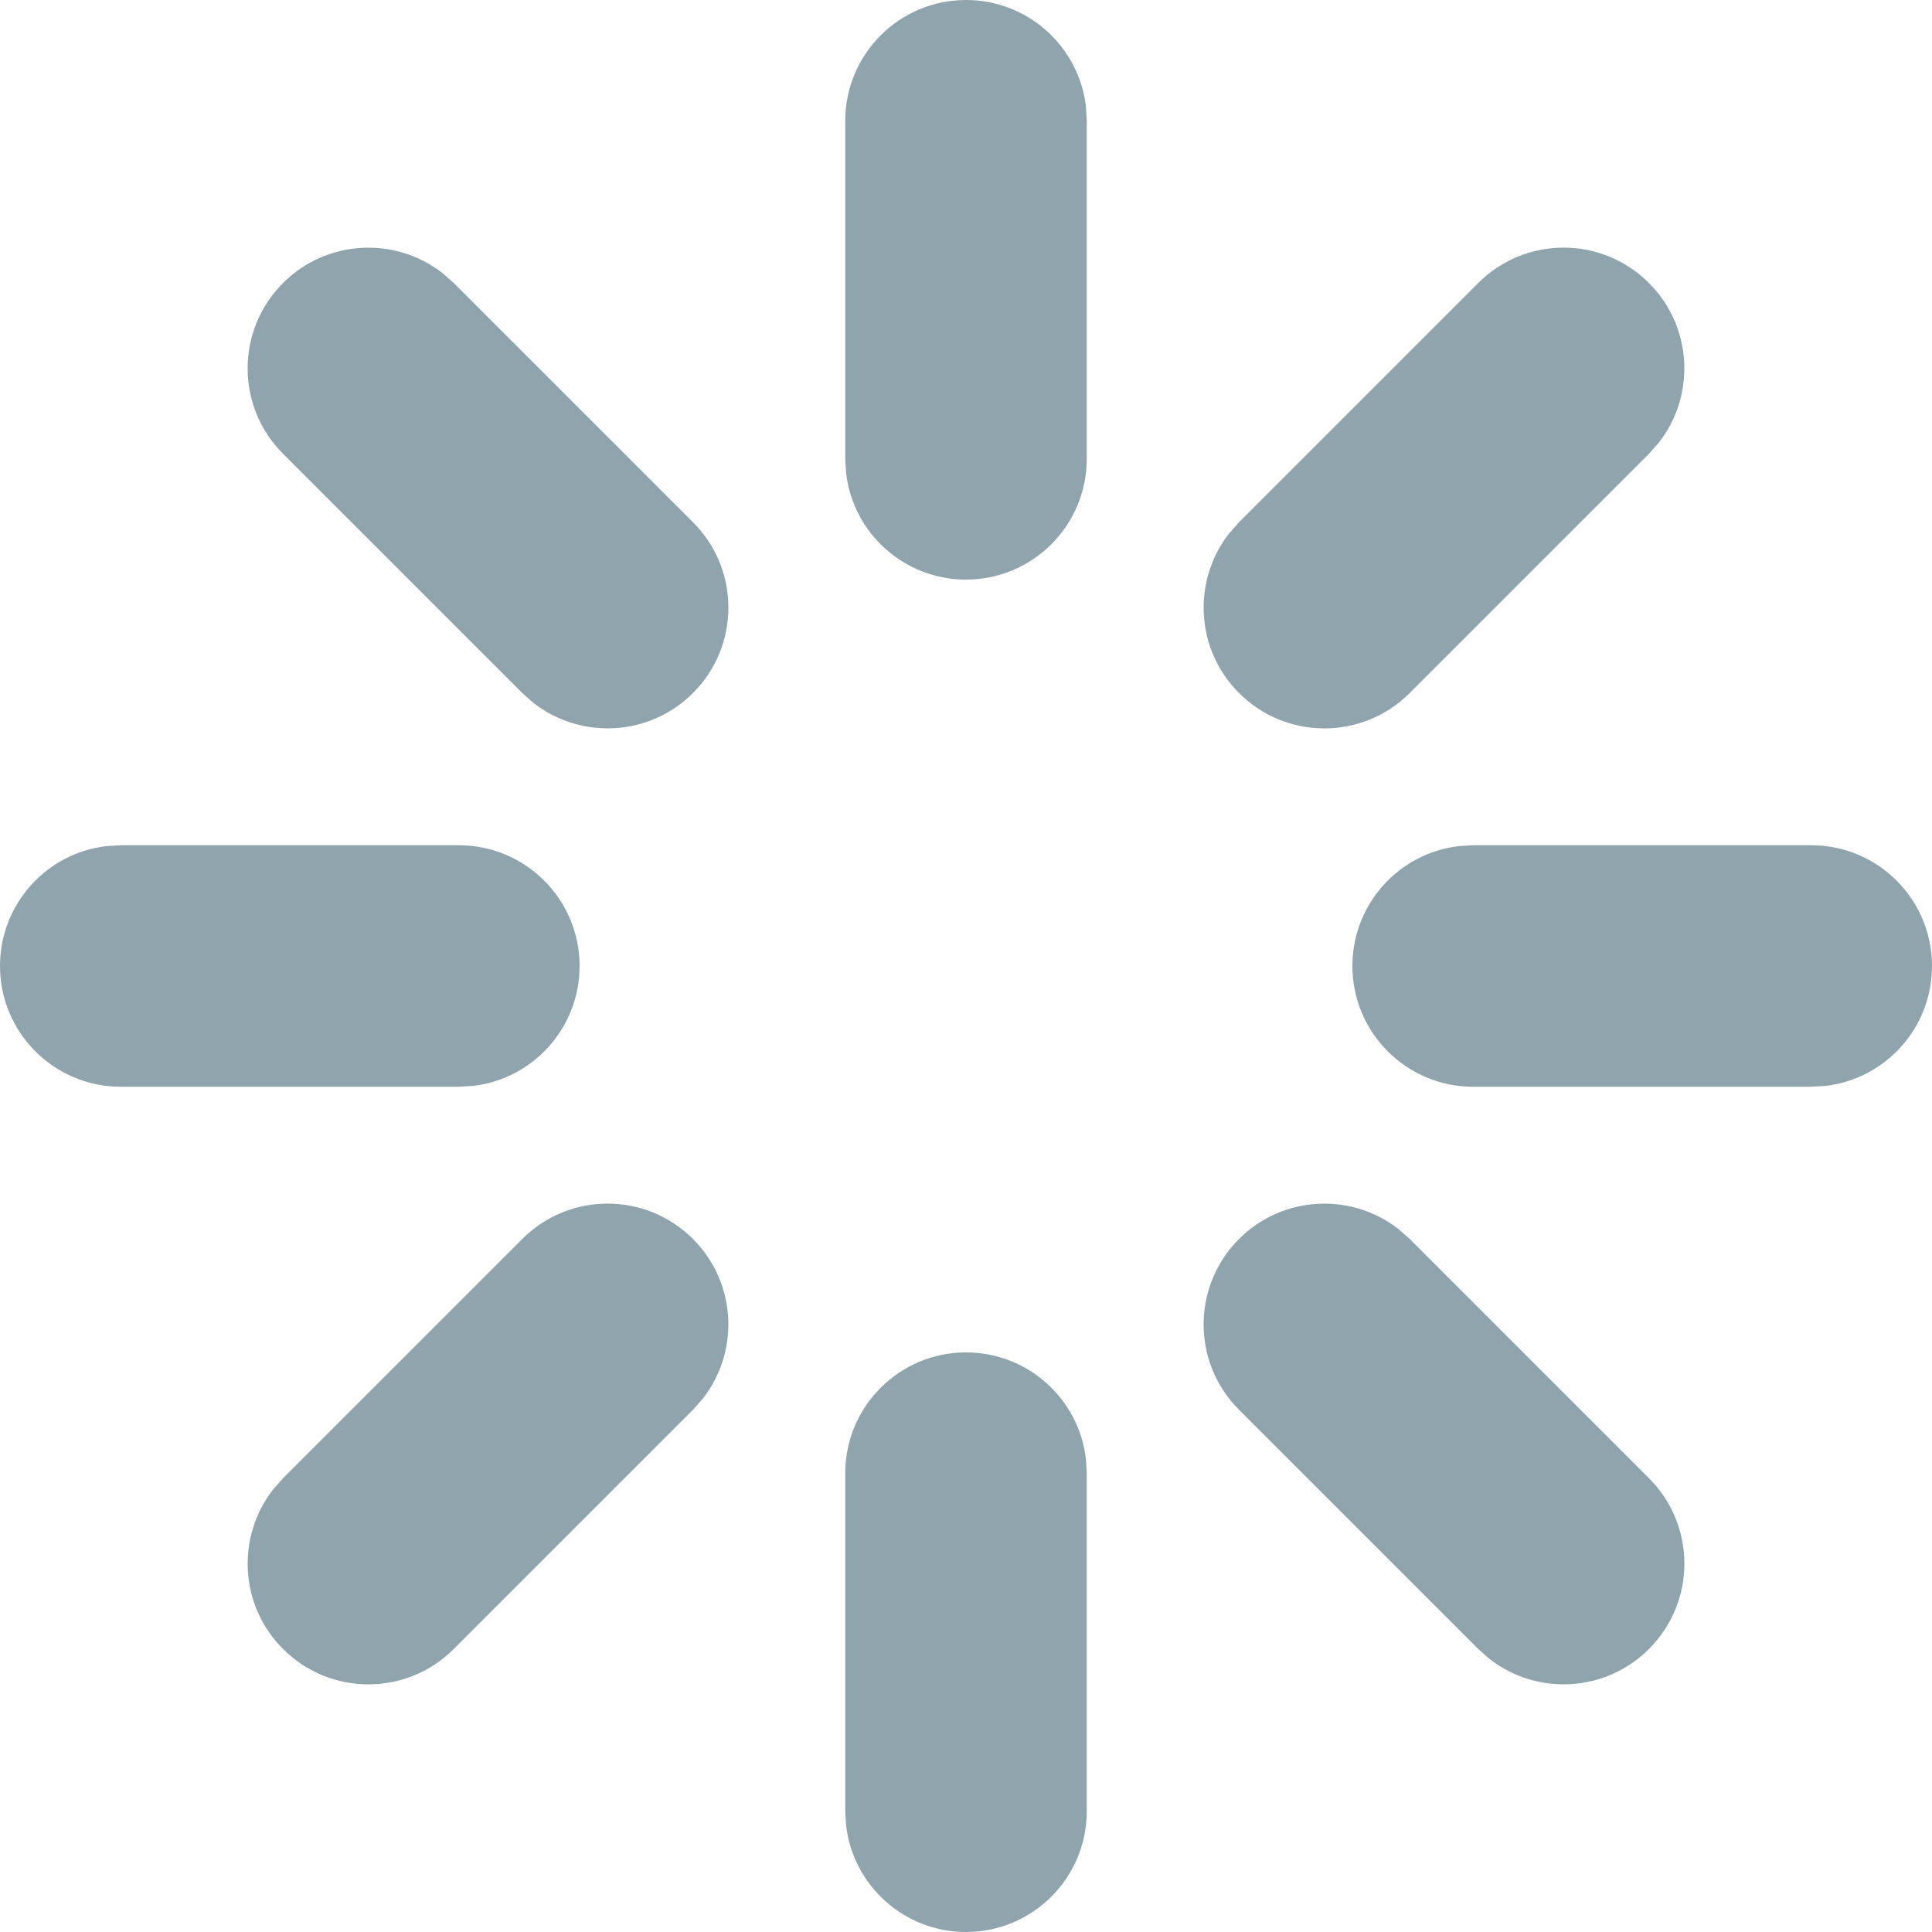
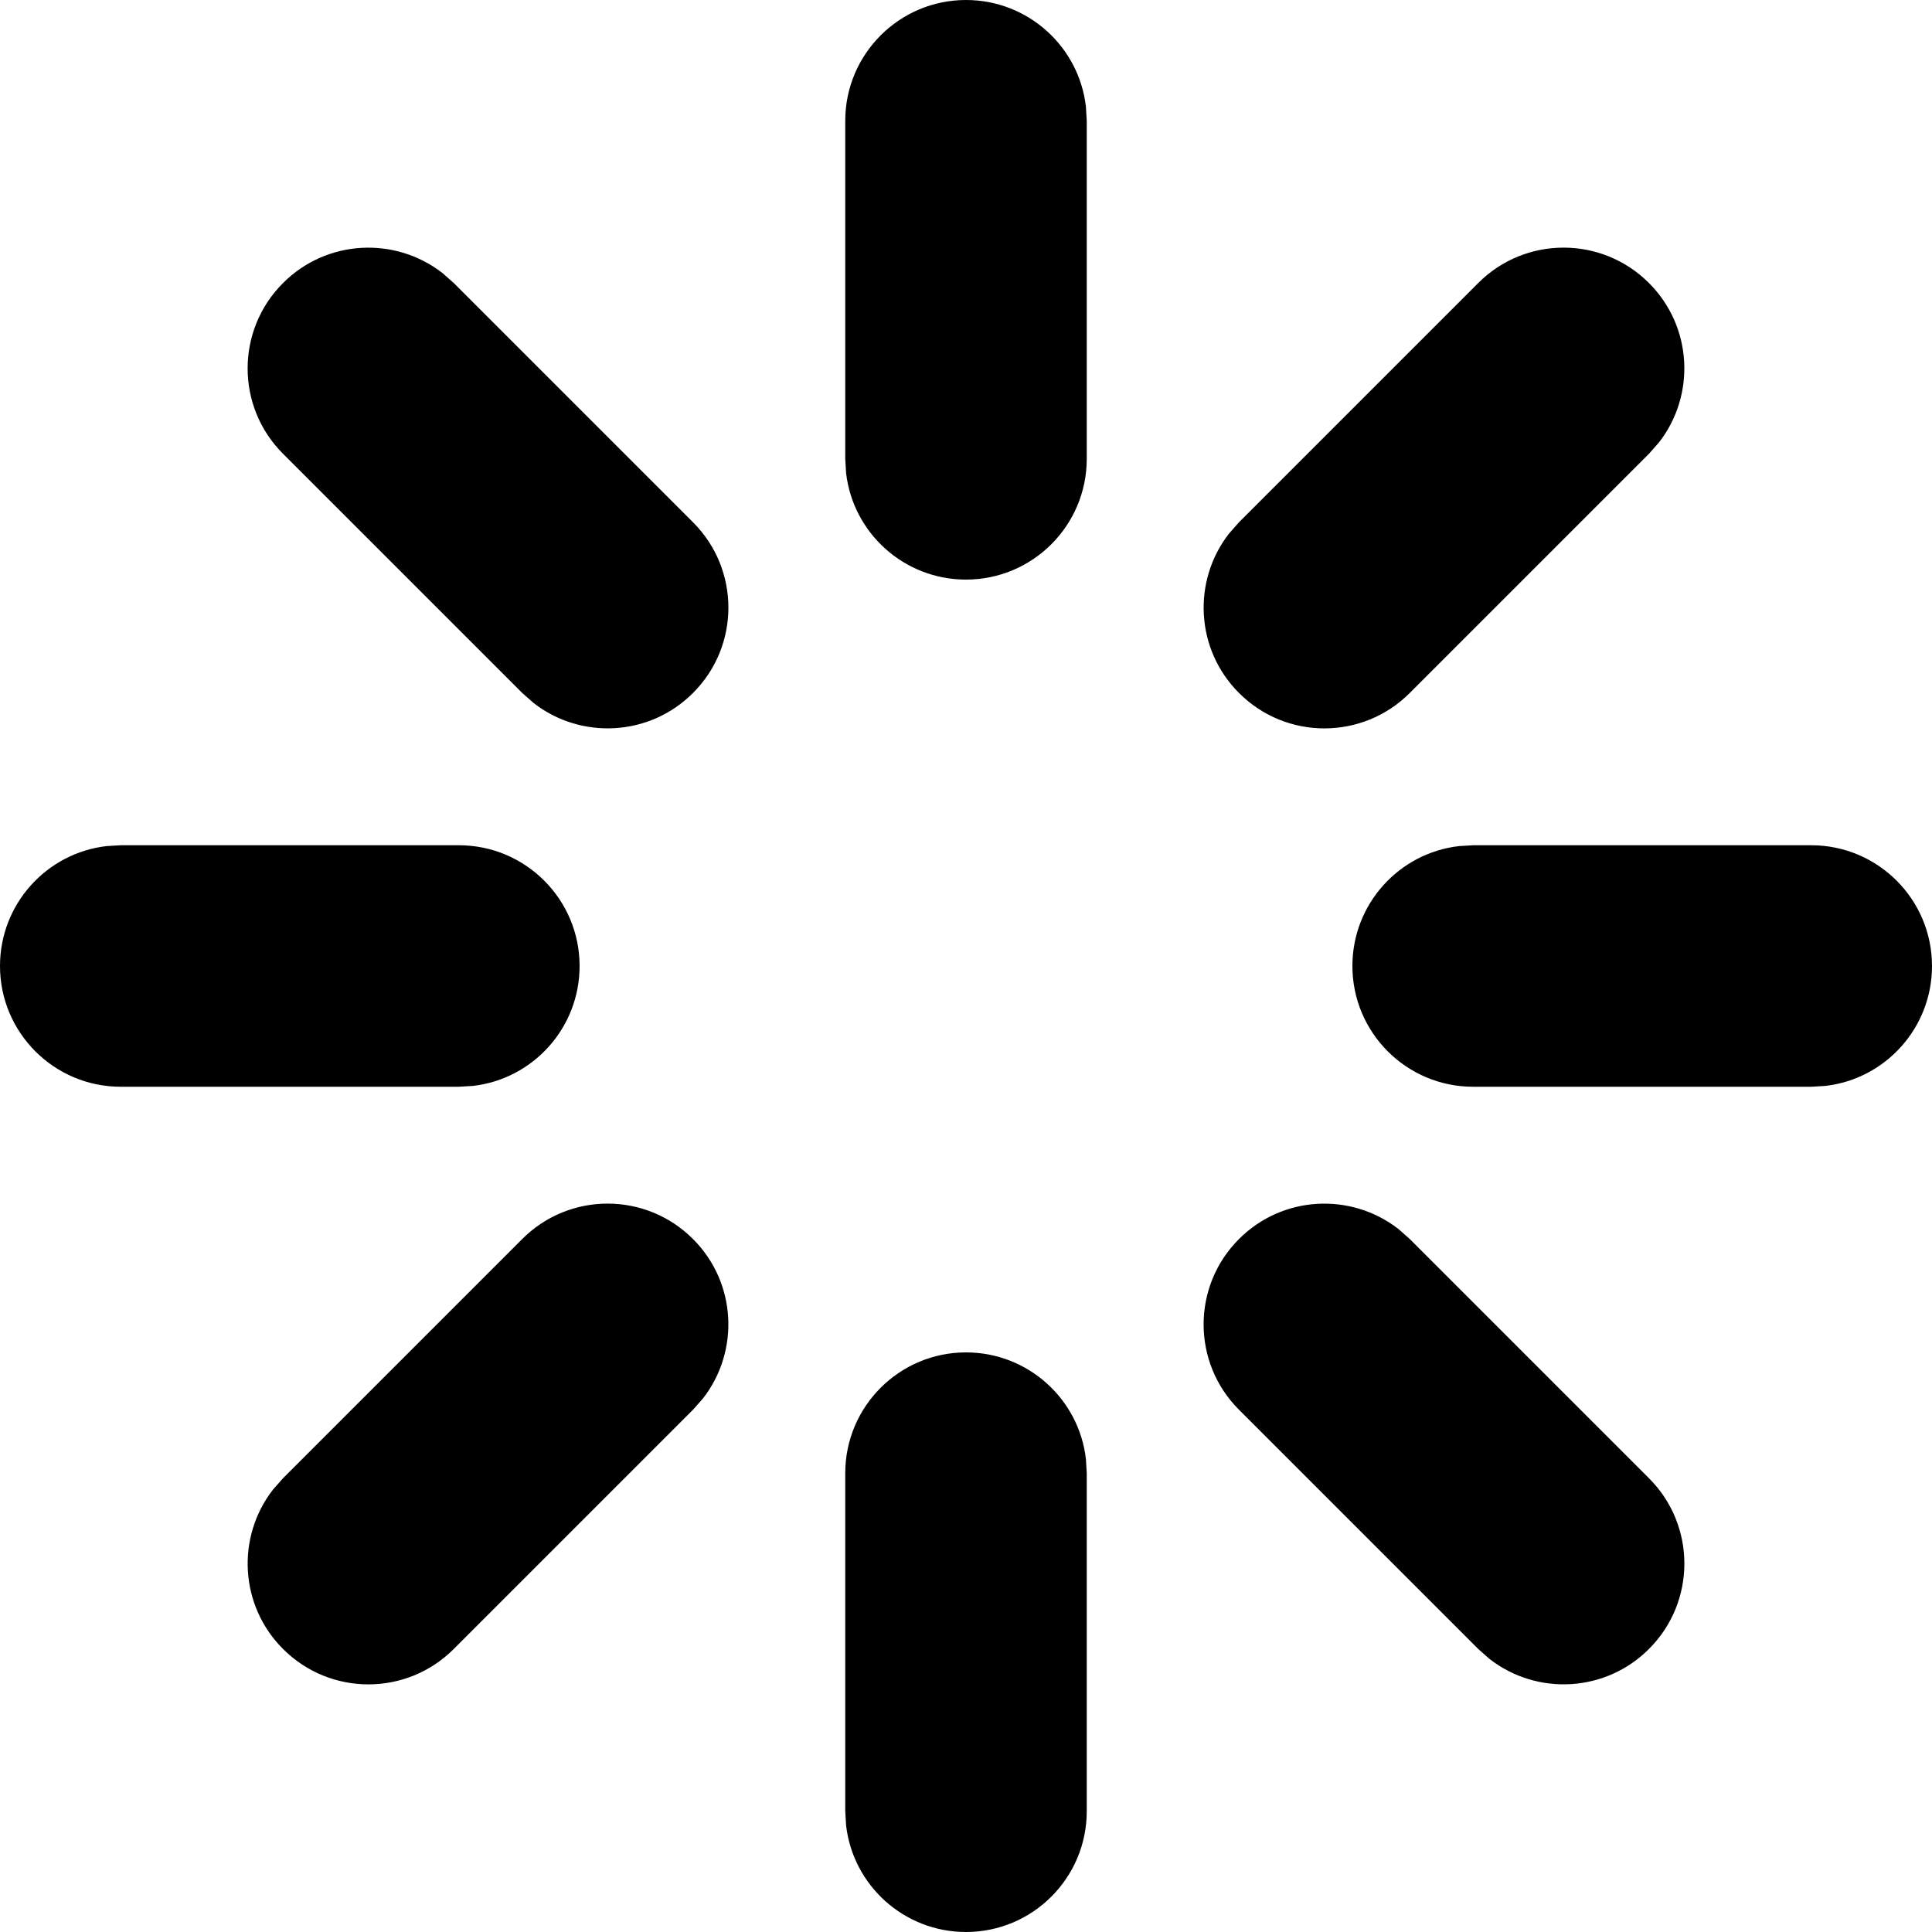
<svg xmlns="http://www.w3.org/2000/svg" width="100%" height="100%" viewBox="0 0 16 16" version="1.1">
  <g id="icon-/-m-/-loader" stroke="none" stroke-width="1" fill="none" fill-rule="evenodd">
-     <path d="M8,11.2 C8.513,11.2 8.936,11.586 8.993,12.083 L9,12.2 L9,15 C9,15.552 8.552,16 8,16 C7.487,16 7.064,15.614 7.007,15.117 L7,15 L7,12.2 C7,11.648 7.448,11.2 8,11.2 Z M11.581,10.178 L11.675,10.261 L13.656,12.242 C14.047,12.632 14.047,13.266 13.656,13.656 C13.296,14.017 12.728,14.044 12.336,13.739 L12.242,13.656 L10.261,11.675 C9.87,11.285 9.87,10.651 10.261,10.261 C10.621,9.9 11.189,9.873 11.581,10.178 Z M5.739,10.261 C6.1,10.621 6.127,11.189 5.822,11.581 L5.739,11.675 L3.758,13.656 C3.368,14.047 2.734,14.047 2.344,13.656 C1.983,13.296 1.956,12.728 2.261,12.336 L2.344,12.242 L4.325,10.261 C4.715,9.87 5.349,9.87 5.739,10.261 Z M3.8,7 C4.352,7 4.8,7.448 4.8,8 C4.8,8.513 4.414,8.936 3.917,8.993 L3.8,9 L1,9 C0.448,9 1.00142117e-12,8.552 1.00142117e-12,8 C1.00142117e-12,7.487 0.386,7.064 0.883,7.007 L1,7 L3.8,7 Z M15,7 C15.552,7 16,7.448 16,8 C16,8.513 15.614,8.936 15.117,8.993 L15,9 L12.2,9 C11.648,9 11.2,8.552 11.2,8 C11.2,7.487 11.586,7.064 12.083,7.007 L12.2,7 L15,7 Z M3.664,2.261 L3.758,2.344 L5.739,4.325 C6.13,4.715 6.13,5.349 5.739,5.739 C5.379,6.1 4.811,6.127 4.419,5.822 L4.325,5.739 L2.344,3.758 C1.953,3.368 1.953,2.734 2.344,2.344 C2.704,1.983 3.272,1.956 3.664,2.261 Z M13.656,2.344 C14.017,2.704 14.044,3.272 13.739,3.664 L13.656,3.758 L11.675,5.739 C11.285,6.13 10.651,6.13 10.261,5.739 C9.9,5.379 9.873,4.811 10.178,4.419 L10.261,4.325 L12.242,2.344 C12.632,1.953 13.266,1.953 13.656,2.344 Z M8,-2.49134047e-13 C8.513,-2.49134047e-13 8.936,0.386 8.993,0.883 L9,1 L9,3.8 C9,4.352 8.552,4.8 8,4.8 C7.487,4.8 7.064,4.414 7.007,3.917 L7,3.8 L7,1 C7,0.448 7.448,-2.49134047e-13 8,-2.49134047e-13 Z" id="Combined-Shape" fill="#90A4AE" />
+     <path d="M8,11.2 C8.513,11.2 8.936,11.586 8.993,12.083 L9,12.2 L9,15 C9,15.552 8.552,16 8,16 C7.487,16 7.064,15.614 7.007,15.117 L7,15 L7,12.2 C7,11.648 7.448,11.2 8,11.2 Z M11.581,10.178 L11.675,10.261 L13.656,12.242 C14.047,12.632 14.047,13.266 13.656,13.656 C13.296,14.017 12.728,14.044 12.336,13.739 L12.242,13.656 L10.261,11.675 C9.87,11.285 9.87,10.651 10.261,10.261 C10.621,9.9 11.189,9.873 11.581,10.178 Z M5.739,10.261 C6.1,10.621 6.127,11.189 5.822,11.581 L5.739,11.675 L3.758,13.656 C3.368,14.047 2.734,14.047 2.344,13.656 C1.983,13.296 1.956,12.728 2.261,12.336 L2.344,12.242 L4.325,10.261 C4.715,9.87 5.349,9.87 5.739,10.261 Z M3.8,7 C4.352,7 4.8,7.448 4.8,8 C4.8,8.513 4.414,8.936 3.917,8.993 L3.8,9 L1,9 C0.448,9 1.00142117e-12,8.552 1.00142117e-12,8 C1.00142117e-12,7.487 0.386,7.064 0.883,7.007 L1,7 L3.8,7 Z M15,7 C15.552,7 16,7.448 16,8 C16,8.513 15.614,8.936 15.117,8.993 L15,9 L12.2,9 C11.648,9 11.2,8.552 11.2,8 C11.2,7.487 11.586,7.064 12.083,7.007 L12.2,7 L15,7 Z M3.664,2.261 L3.758,2.344 L5.739,4.325 C6.13,4.715 6.13,5.349 5.739,5.739 C5.379,6.1 4.811,6.127 4.419,5.822 L4.325,5.739 L2.344,3.758 C1.953,3.368 1.953,2.734 2.344,2.344 C2.704,1.983 3.272,1.956 3.664,2.261 Z M13.656,2.344 C14.017,2.704 14.044,3.272 13.739,3.664 L13.656,3.758 L11.675,5.739 C11.285,6.13 10.651,6.13 10.261,5.739 C9.9,5.379 9.873,4.811 10.178,4.419 L10.261,4.325 L12.242,2.344 C12.632,1.953 13.266,1.953 13.656,2.344 Z M8,-2.49134047e-13 C8.513,-2.49134047e-13 8.936,0.386 8.993,0.883 L9,1 L9,3.8 C9,4.352 8.552,4.8 8,4.8 C7.487,4.8 7.064,4.414 7.007,3.917 L7,3.8 L7,1 C7,0.448 7.448,-2.49134047e-13 8,-2.49134047e-13 Z" id="Combined-Shape" fill="currentColor" />
  </g>
</svg>
